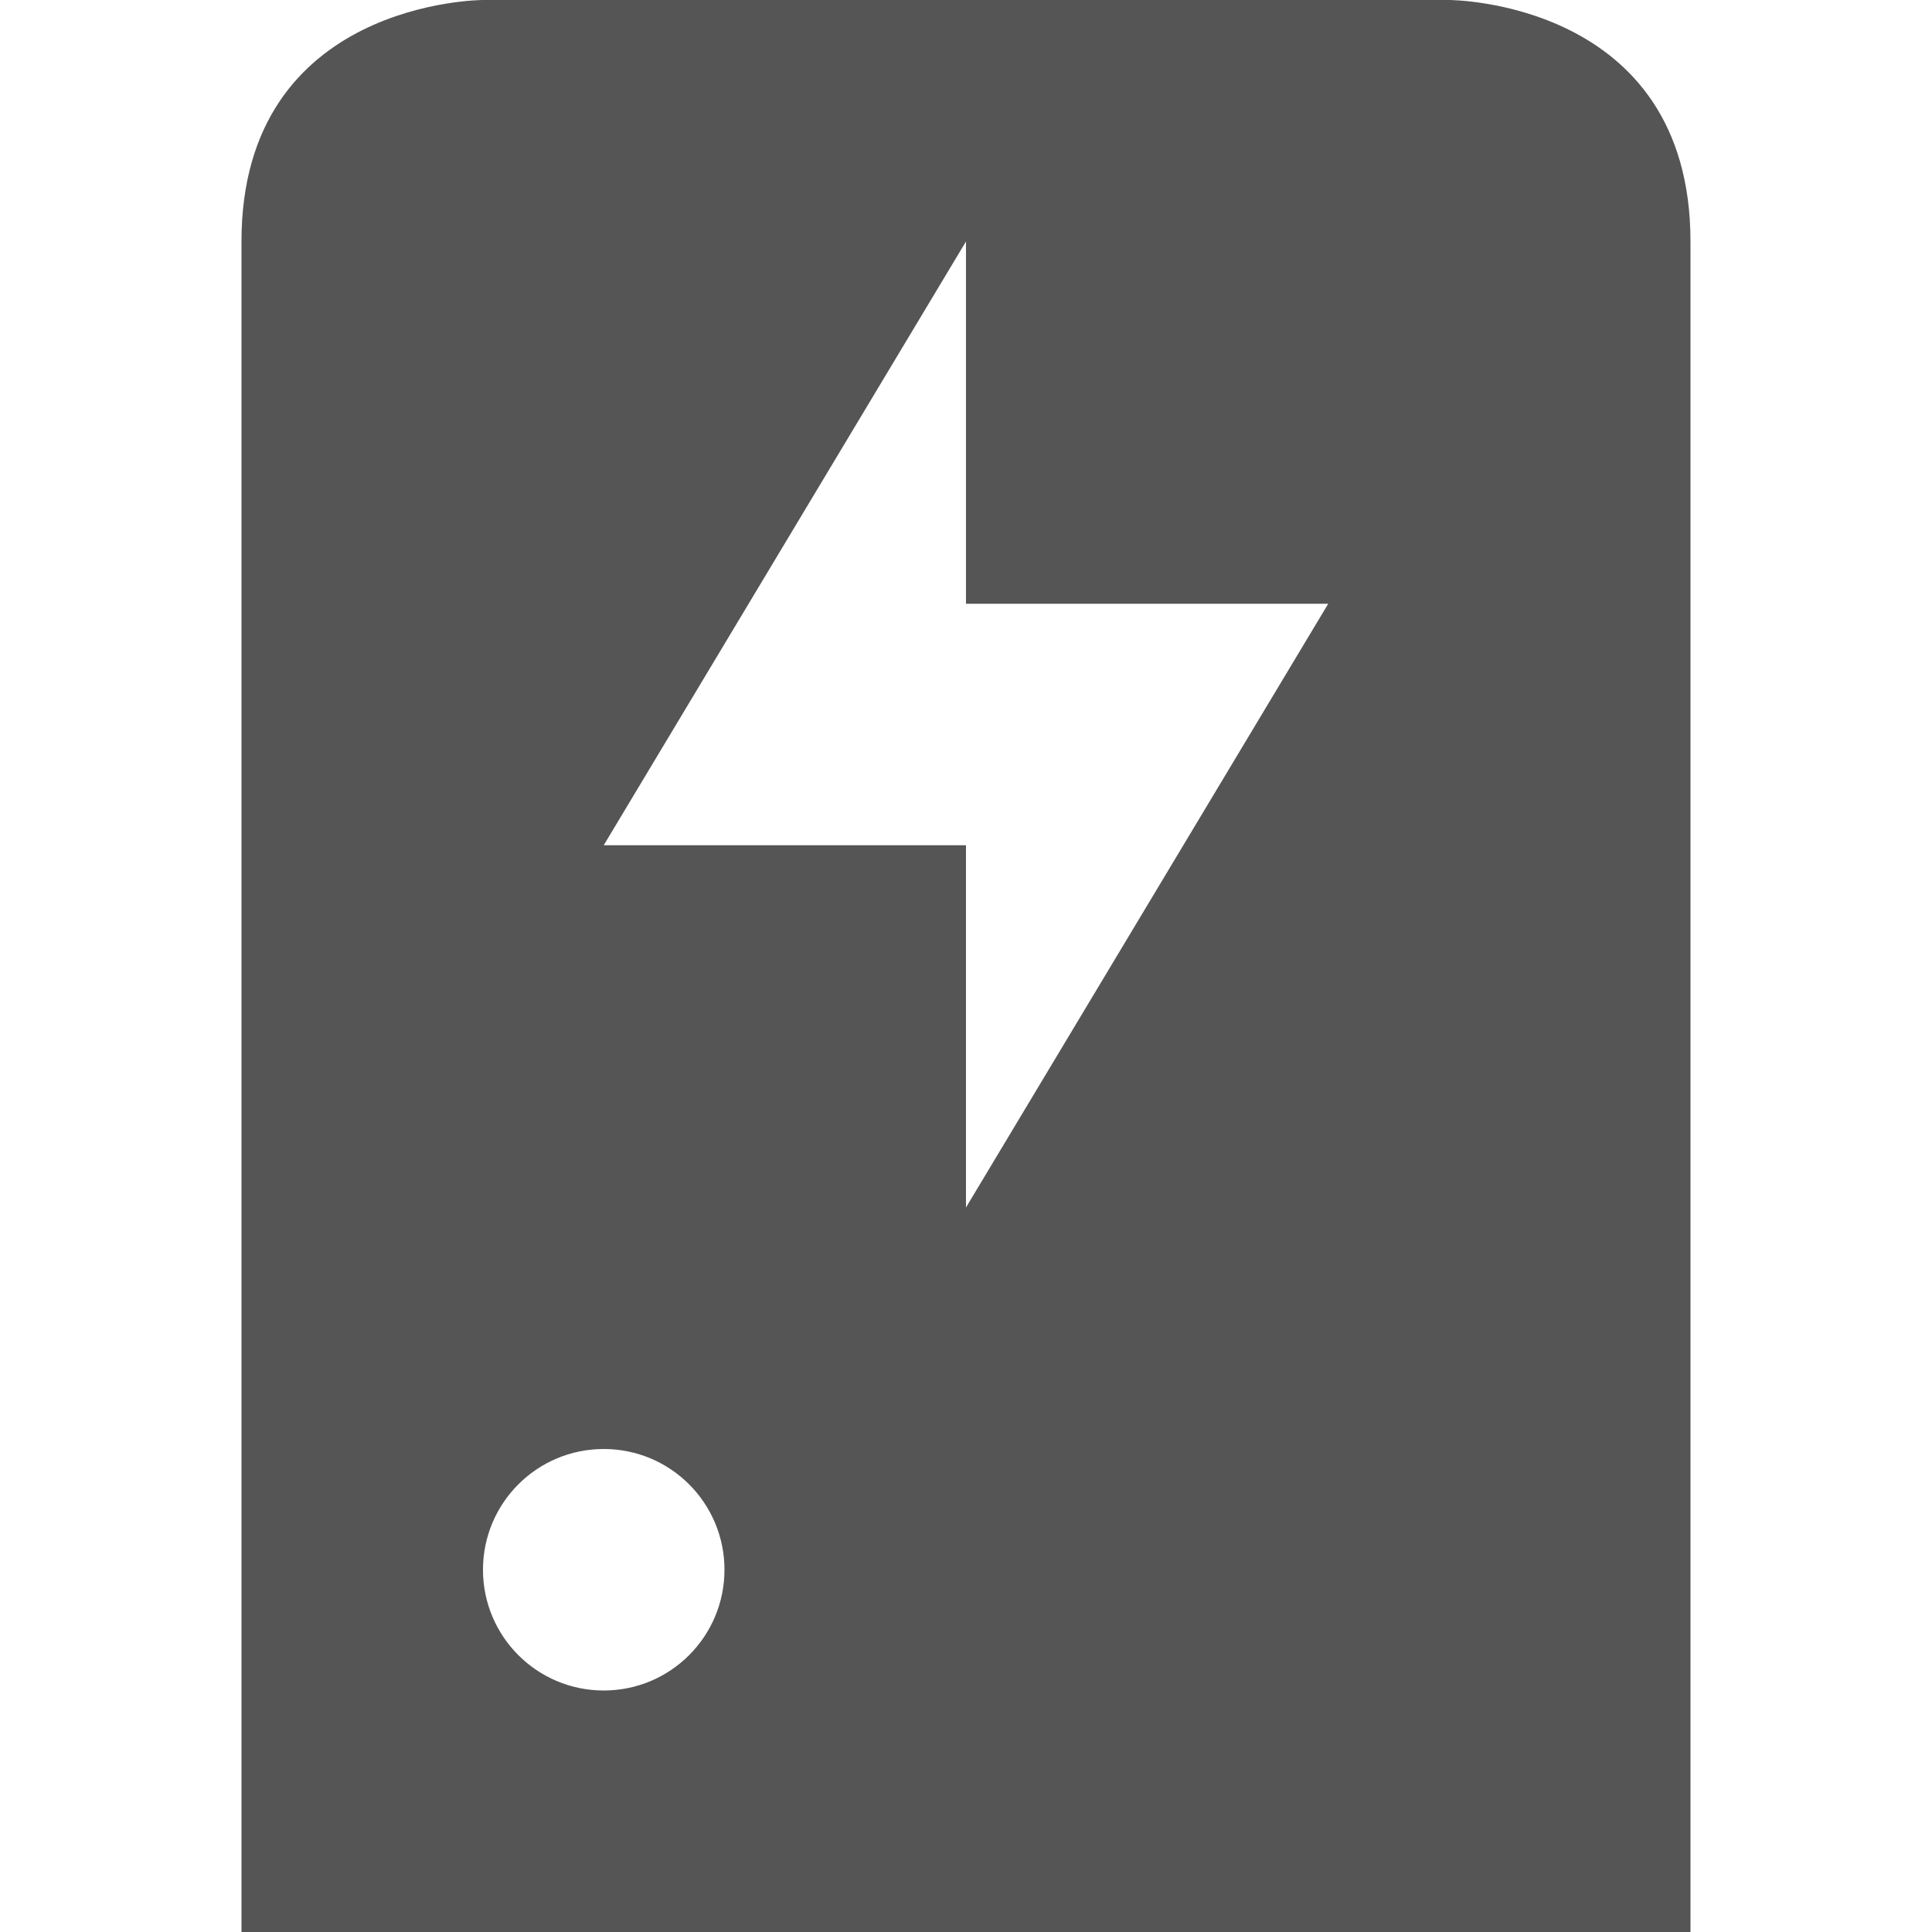
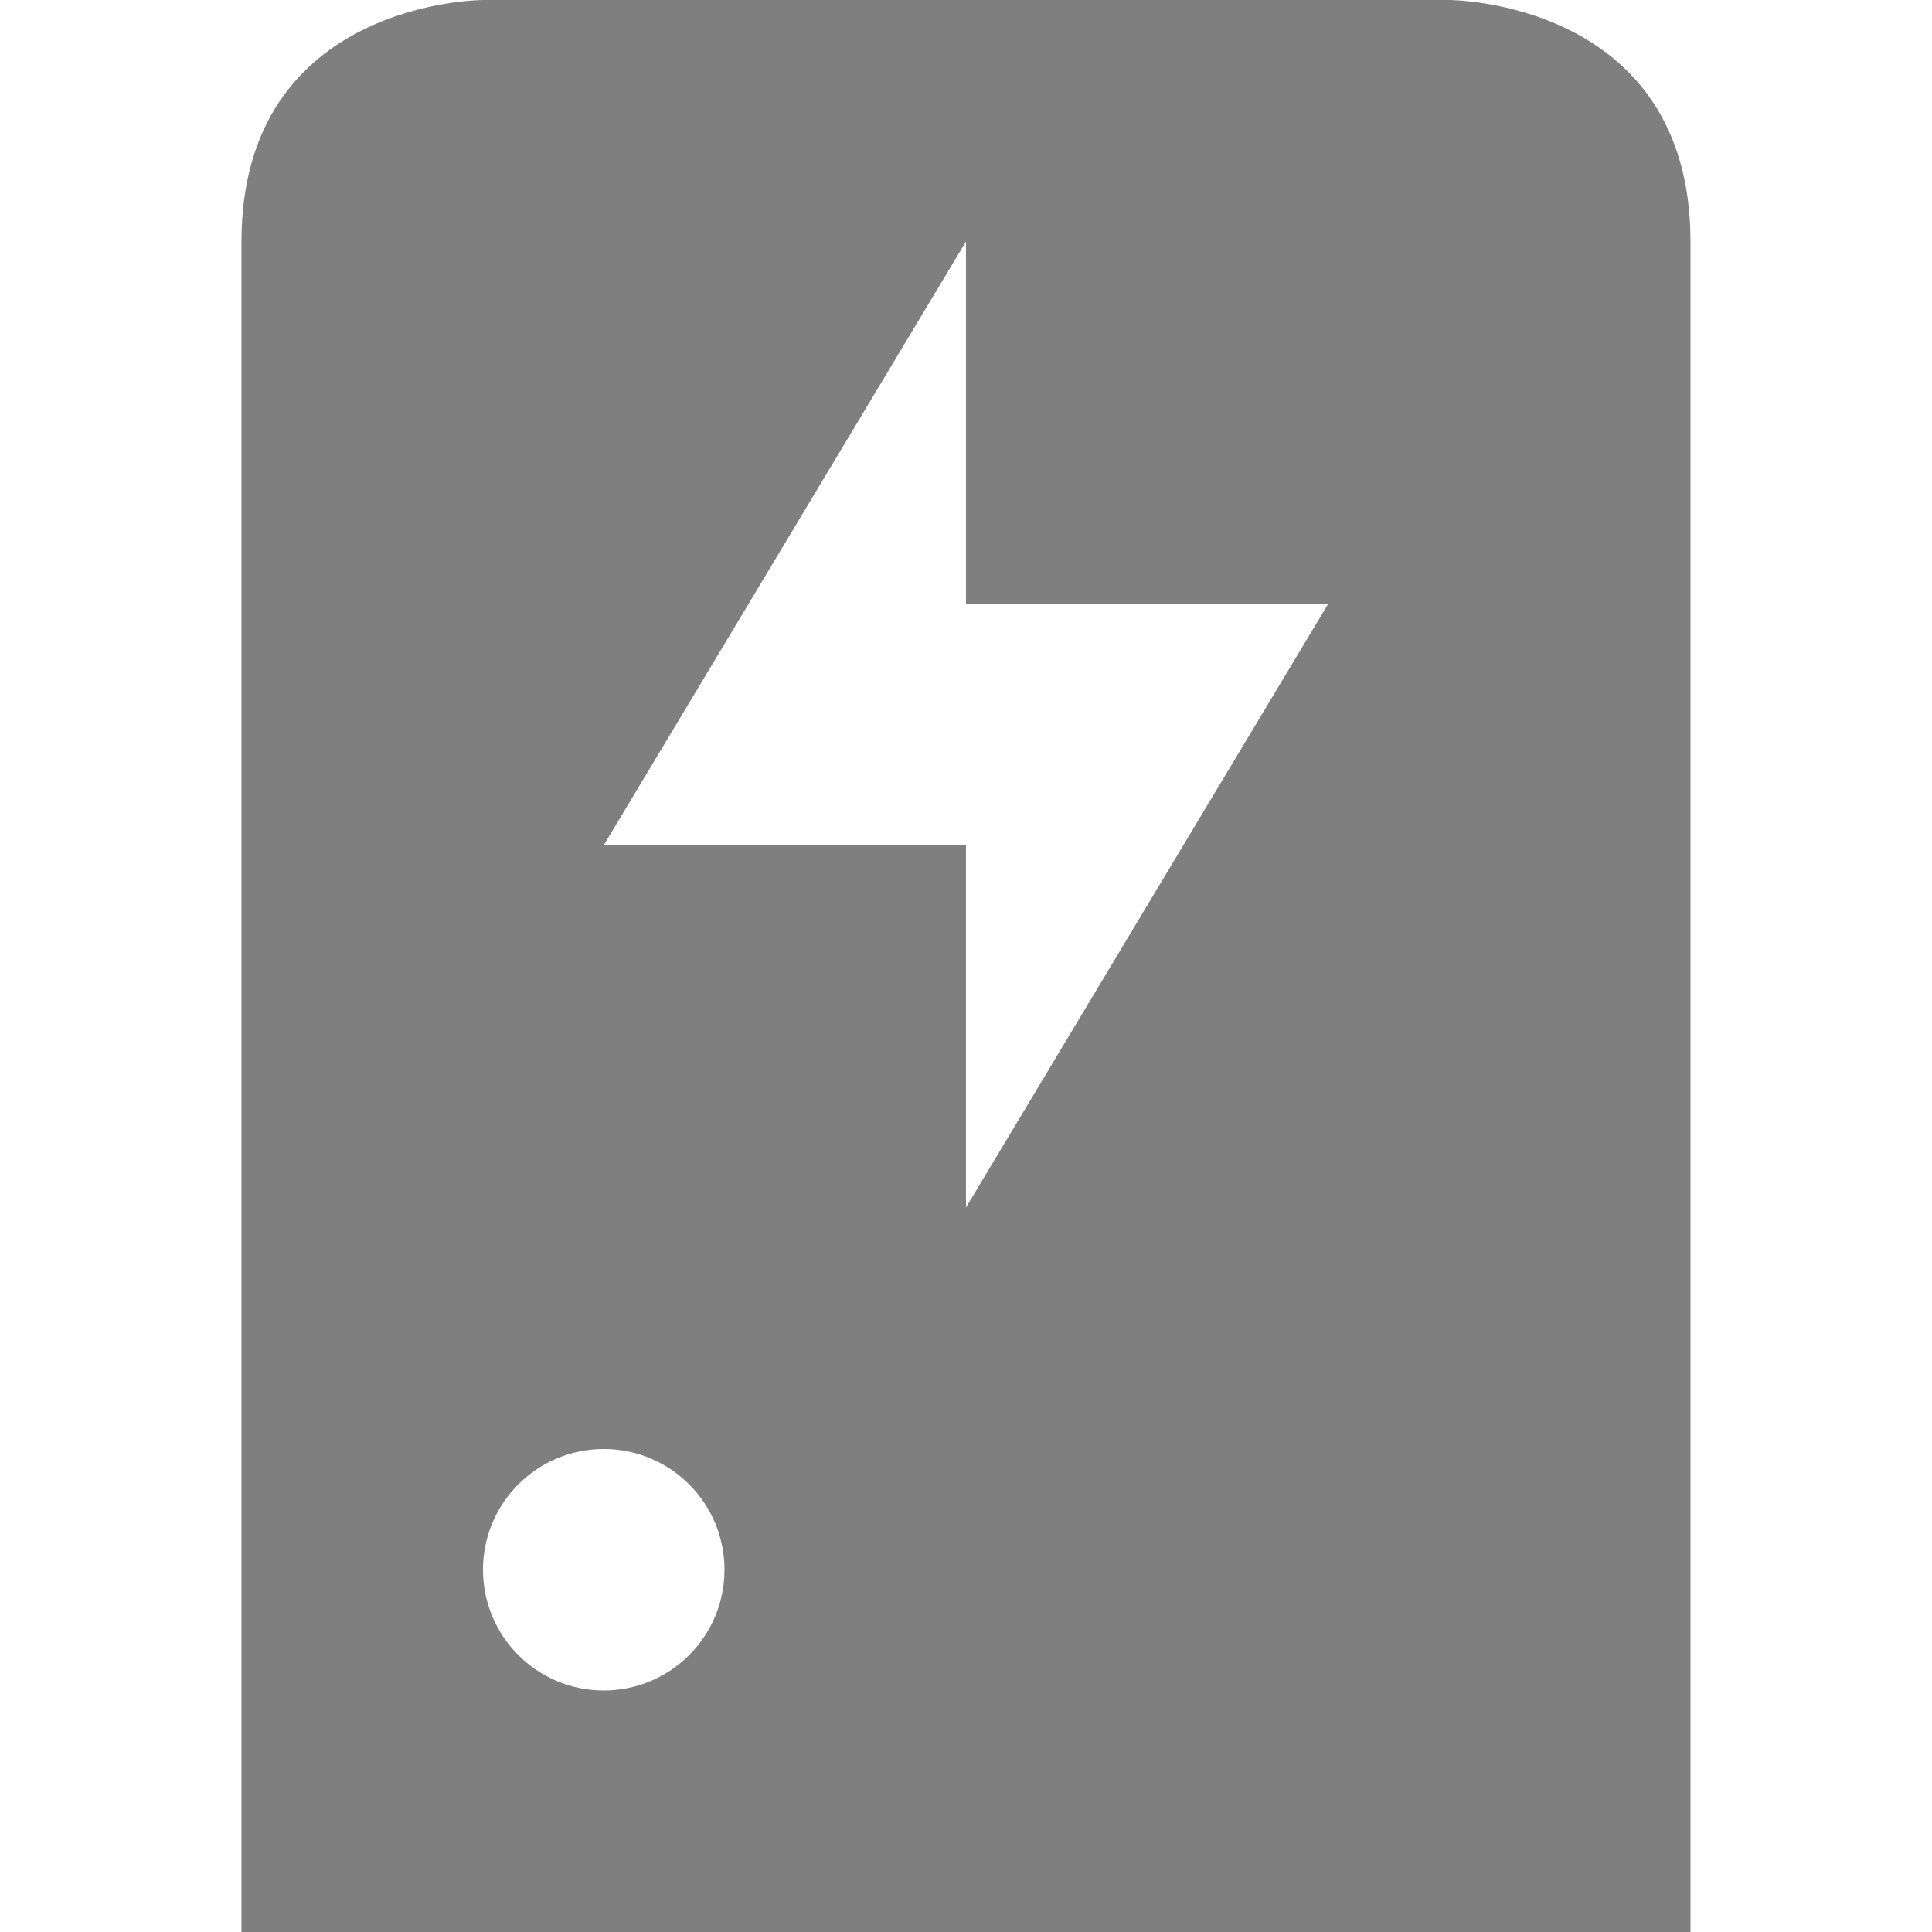
<svg xmlns="http://www.w3.org/2000/svg" xmlns:ns1="http://www.openswatchbook.org/uri/2009/osb" height="16" id="svg7384" style="enable-background:new" version="1.1" width="16">
  <defs id="defs7386">
    <linearGradient id="linearGradient5606" ns1:paint="solid">
      <stop id="stop5608" offset="0" style="stop-color:#000000;stop-opacity:1;" />
    </linearGradient>
    <filter id="filter7554" style="color-interpolation-filters:sRGB">
      <feBlend id="feBlend7556" in2="BackgroundImage" mode="darken" />
    </filter>
  </defs>
  <g id="layer9" style="display:inline" transform="translate(-605.0002,119)" />
  <g id="layer10" style="display:inline;filter:url(#filter7554)" transform="translate(-605.0002,119)">
-     <path d="m 609,-119 c 0,0 -2,0 -2,2 l 0,12 0,2 12,0 0,-2 0,-12 c 0,-2 -2,-2 -2,-2 l -8,0 z m 4,2 0,3 3,0 -3,5 0,-3 -3,0 3,-5 z m -3,10 c 0.554,0 1,0.449 1,1 0,0.551 -0.446,1 -1,1 -0.554,0 -1,-0.449 -1,-1 0,-0.551 0.446,-1 1,-1 z" id="path6754" style="fill:#555555;fill-opacity:1;stroke:none" />
+     <path d="m 609,-119 c 0,0 -2,0 -2,2 l 0,12 0,2 12,0 0,-2 0,-12 c 0,-2 -2,-2 -2,-2 l -8,0 z m 4,2 0,3 3,0 -3,5 0,-3 -3,0 3,-5 z m -3,10 c 0.554,0 1,0.449 1,1 0,0.551 -0.446,1 -1,1 -0.554,0 -1,-0.449 -1,-1 0,-0.551 0.446,-1 1,-1 z" id="path6754" style="fill:#7f7f7f;fill-opacity:1;stroke:none" />
  </g>
  <g id="layer1" style="display:inline" transform="translate(-364,-498)" />
  <g id="layer14" style="display:inline" transform="translate(-605.0002,119)" />
  <g id="layer15" style="display:inline" transform="translate(-605.0002,119)" />
  <g id="g71291" style="display:inline" transform="translate(-605.0002,119)" />
  <g id="layer2" style="display:inline" transform="translate(-364,-348)" />
  <g id="g6058" style="display:inline" transform="translate(-364,-348)" />
  <g id="layer12" style="display:inline" transform="translate(-605.0002,119)" />
</svg>
